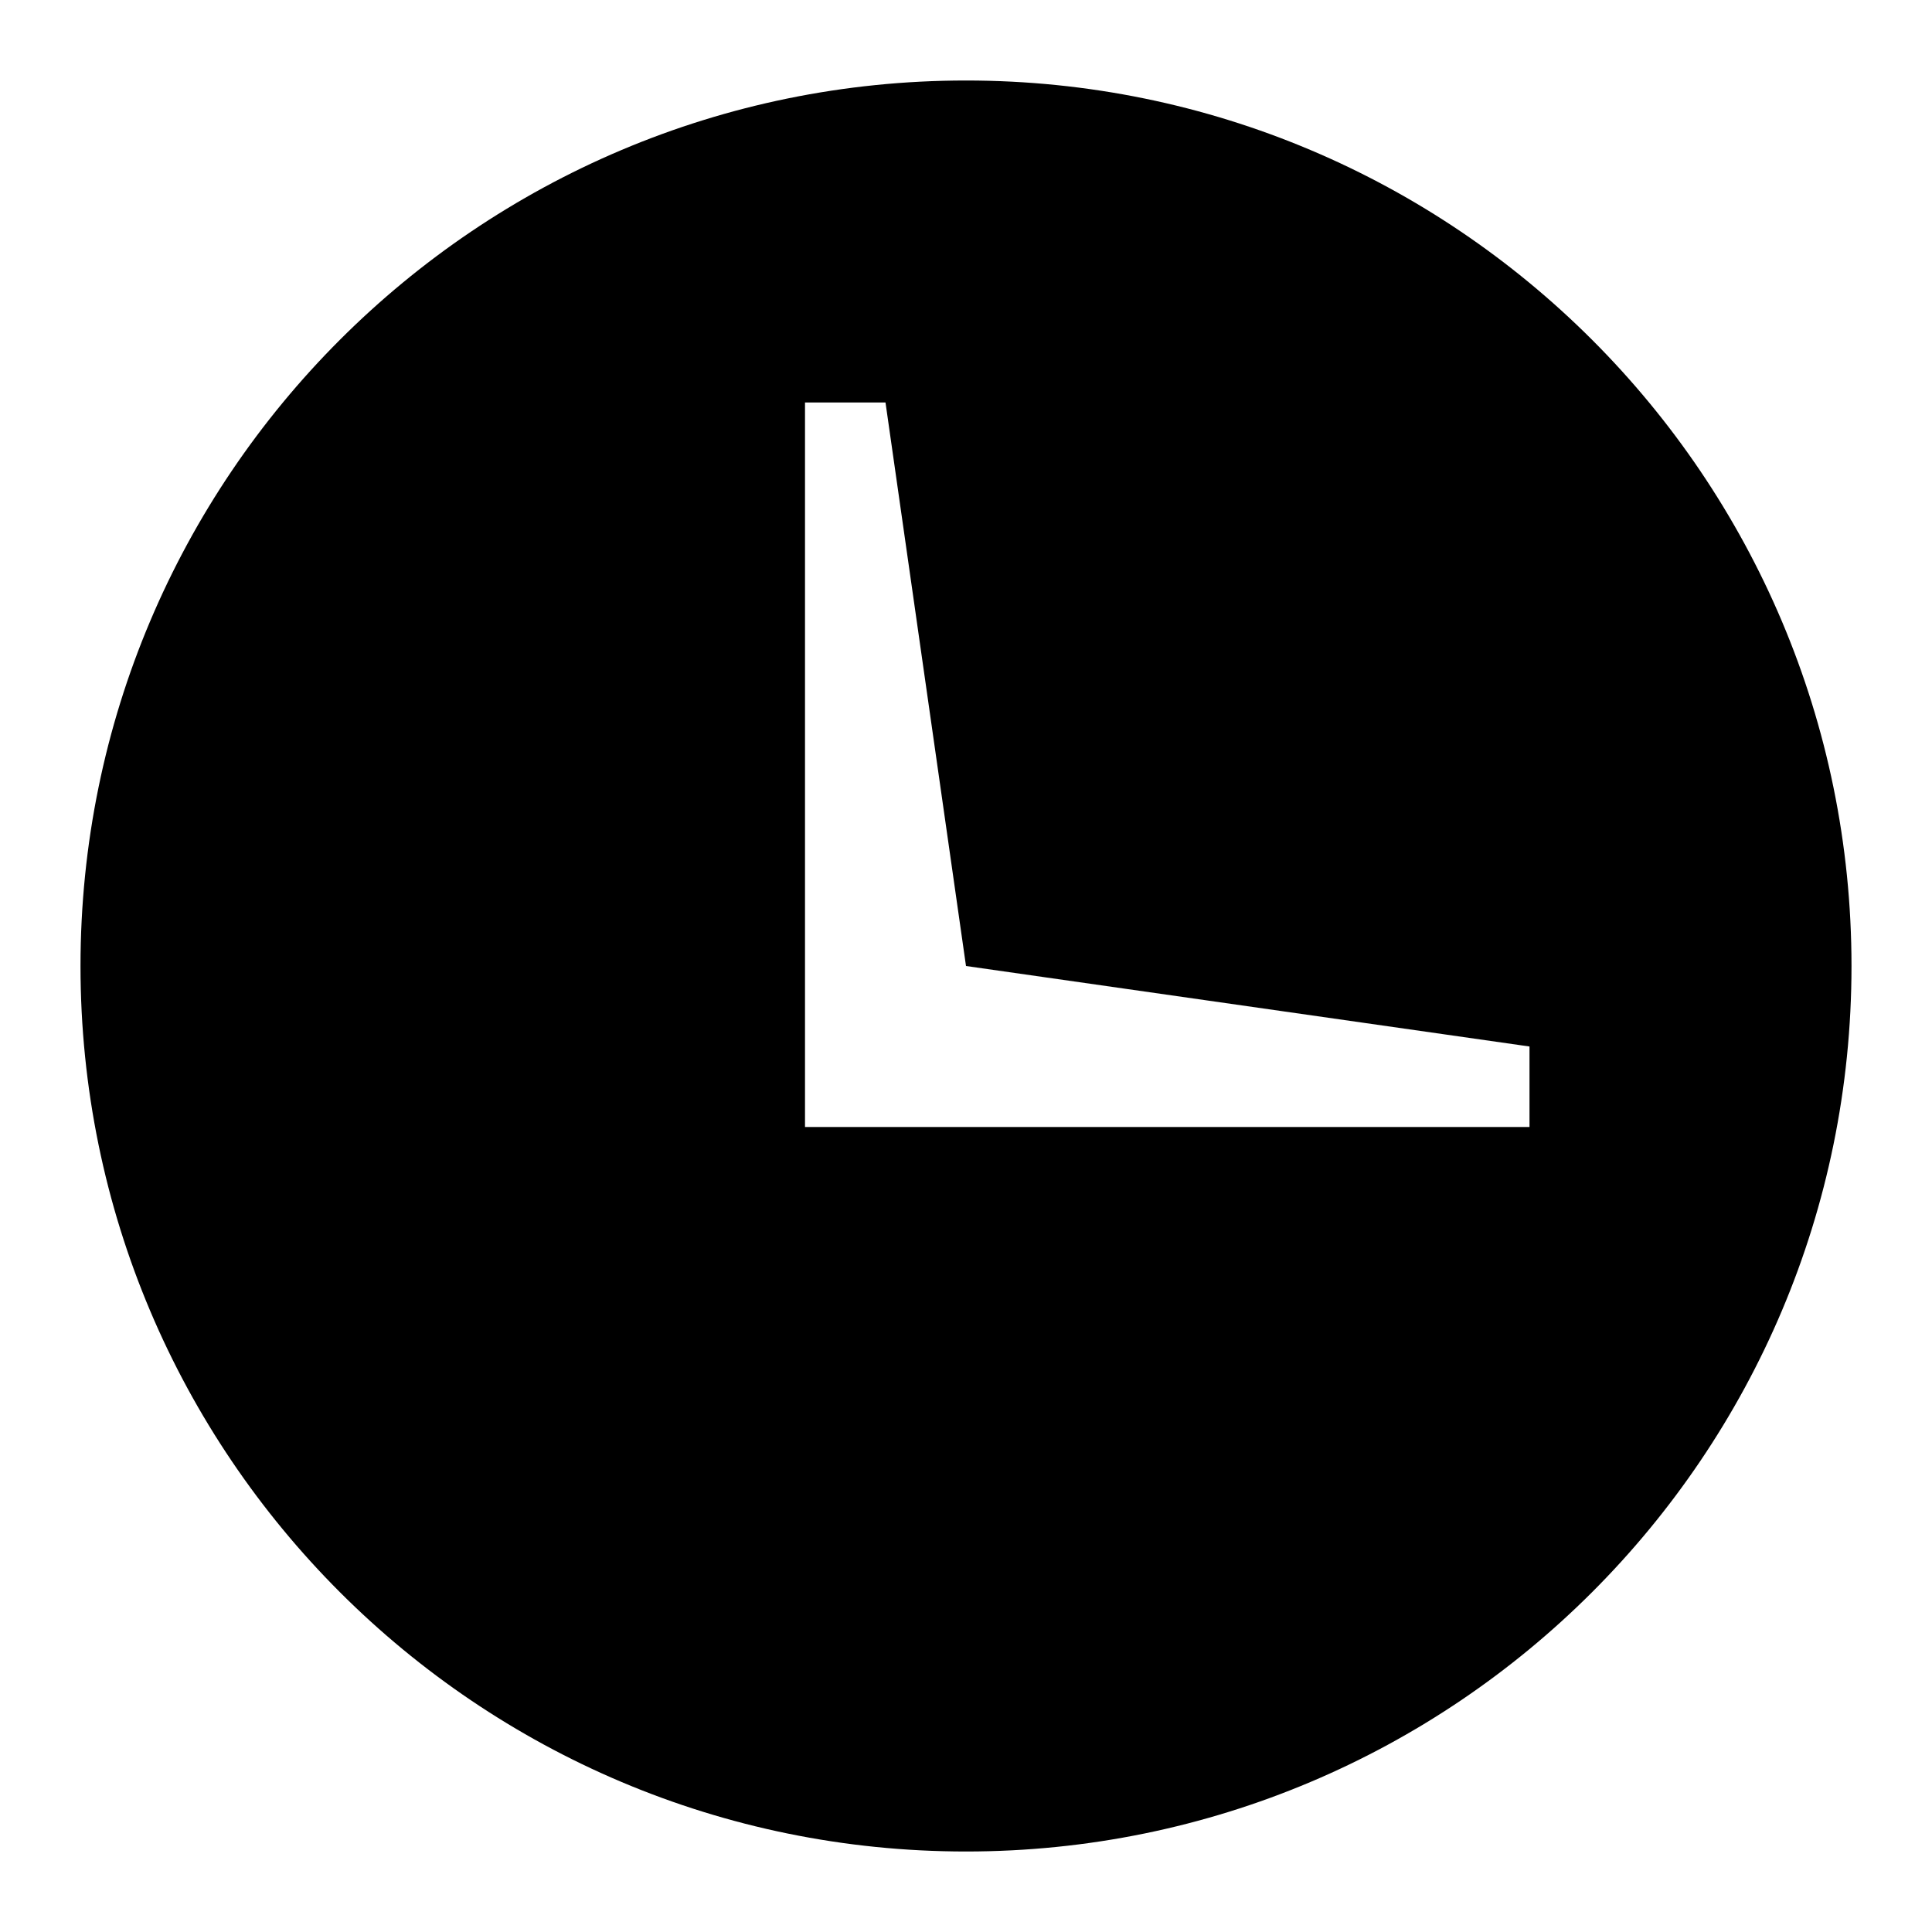
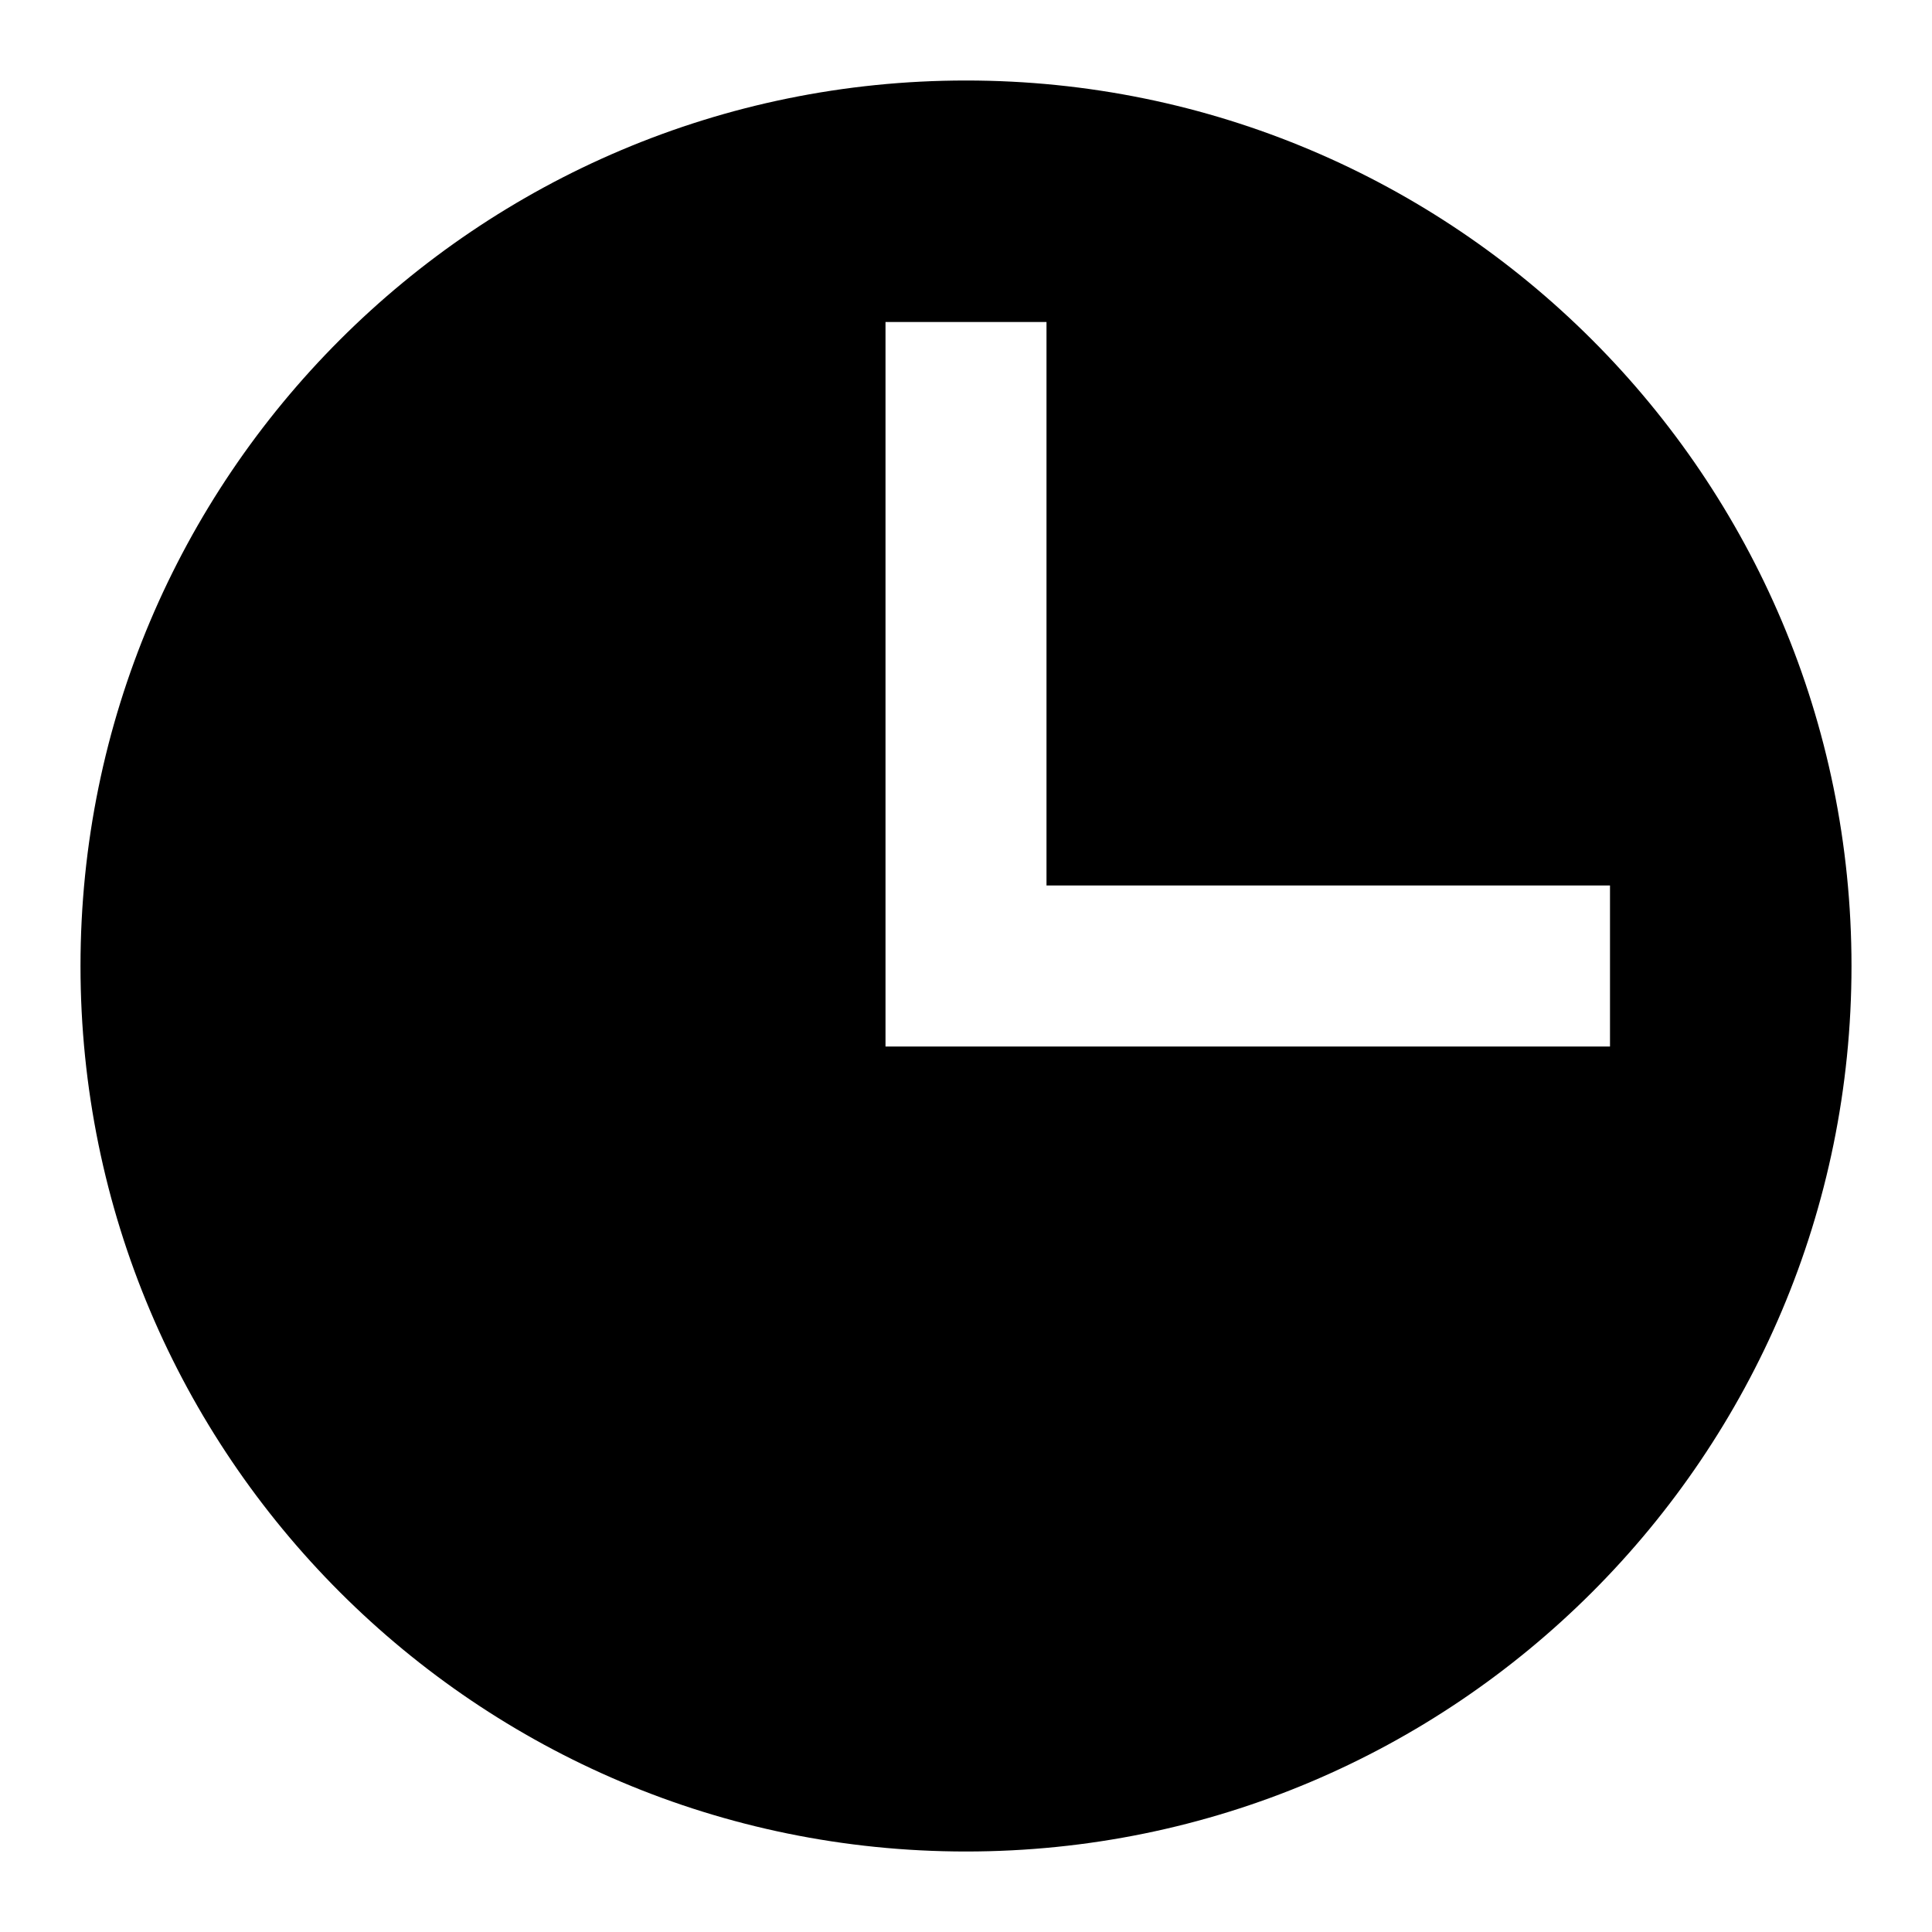
<svg xmlns="http://www.w3.org/2000/svg" width="24" height="24" viewBox="0 0 24 24" fill="none">
-   <path fill-rule="evenodd" clip-rule="evenodd" d="M23 12C23 18.075 18.075 23 12 23C5.925 23 1 18.075 1 12C1 5.925 5.925 1 12 1C18.075 1 23 5.925 23 12ZM12 12L19 13V14H10V5H11L12 12Z" fill="black" />
+   <path d="M12 1C18.075 1 23 5.925 23 12C23 18.075 18.075 23 12 23C5.925 23 1 18.075 1 12C1 5.925 5.925 1 12 1ZM11 4V13H20V11H13V4H11Z" fill="black" />
</svg>
